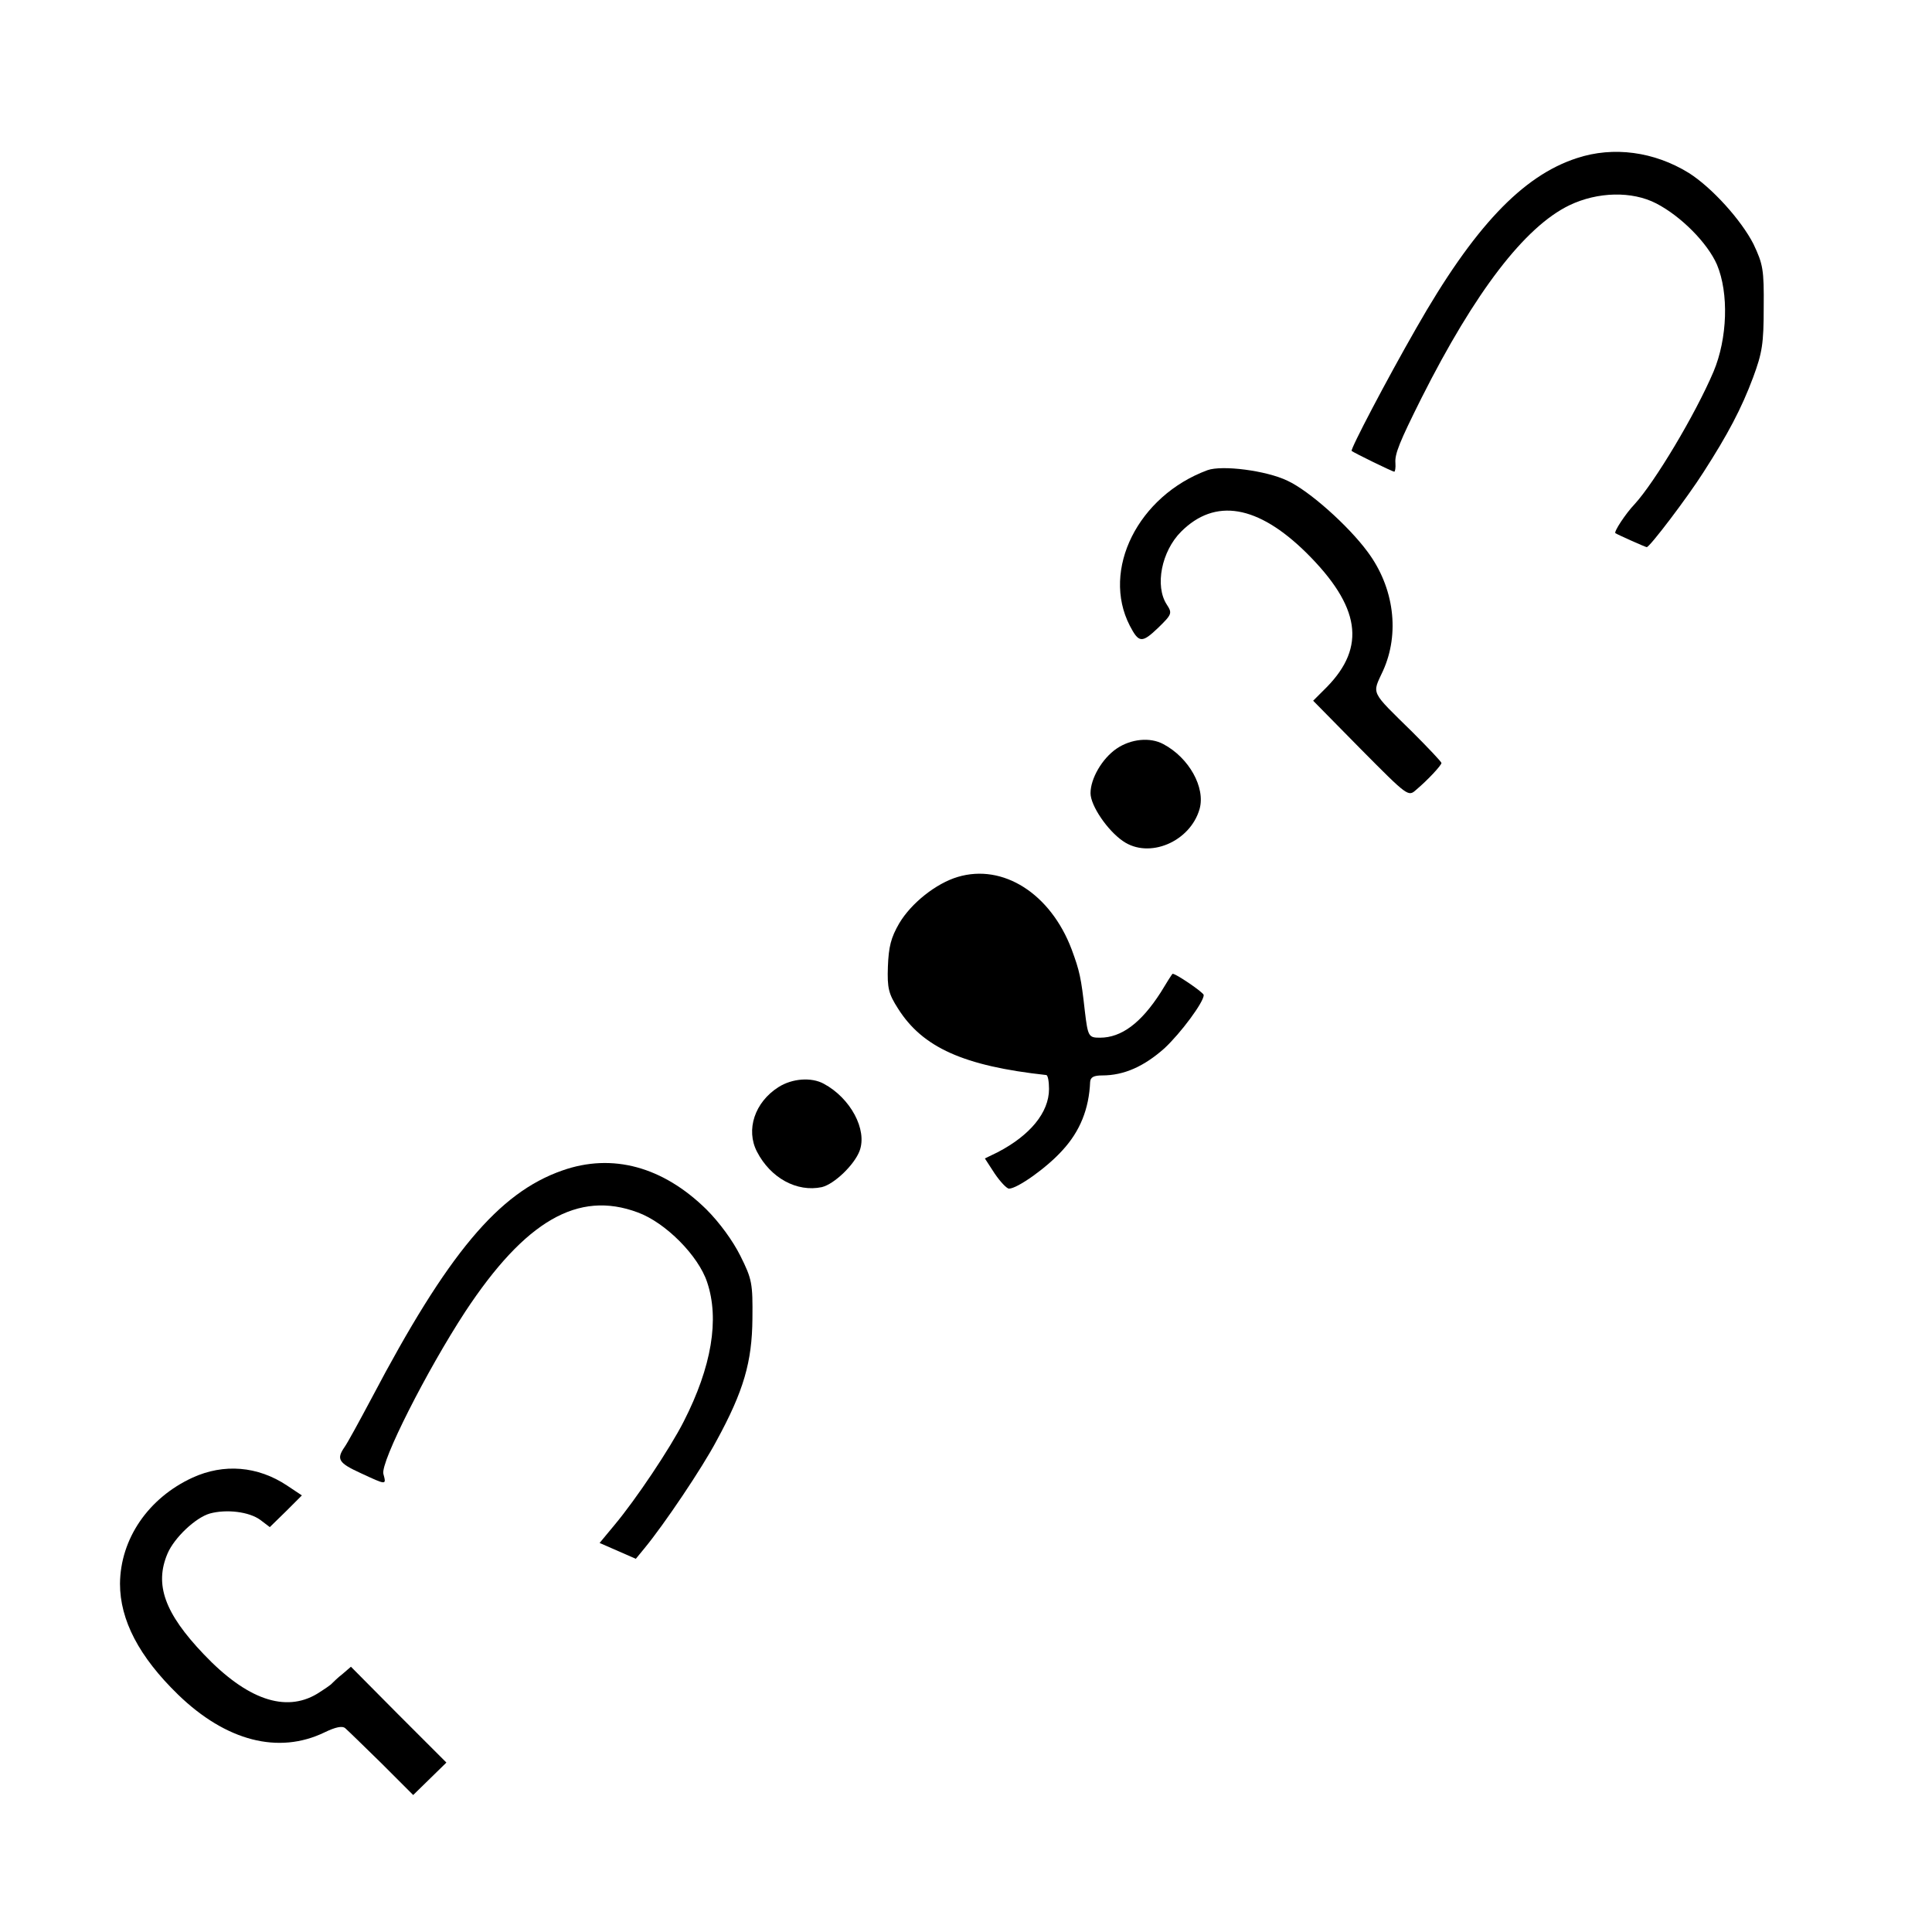
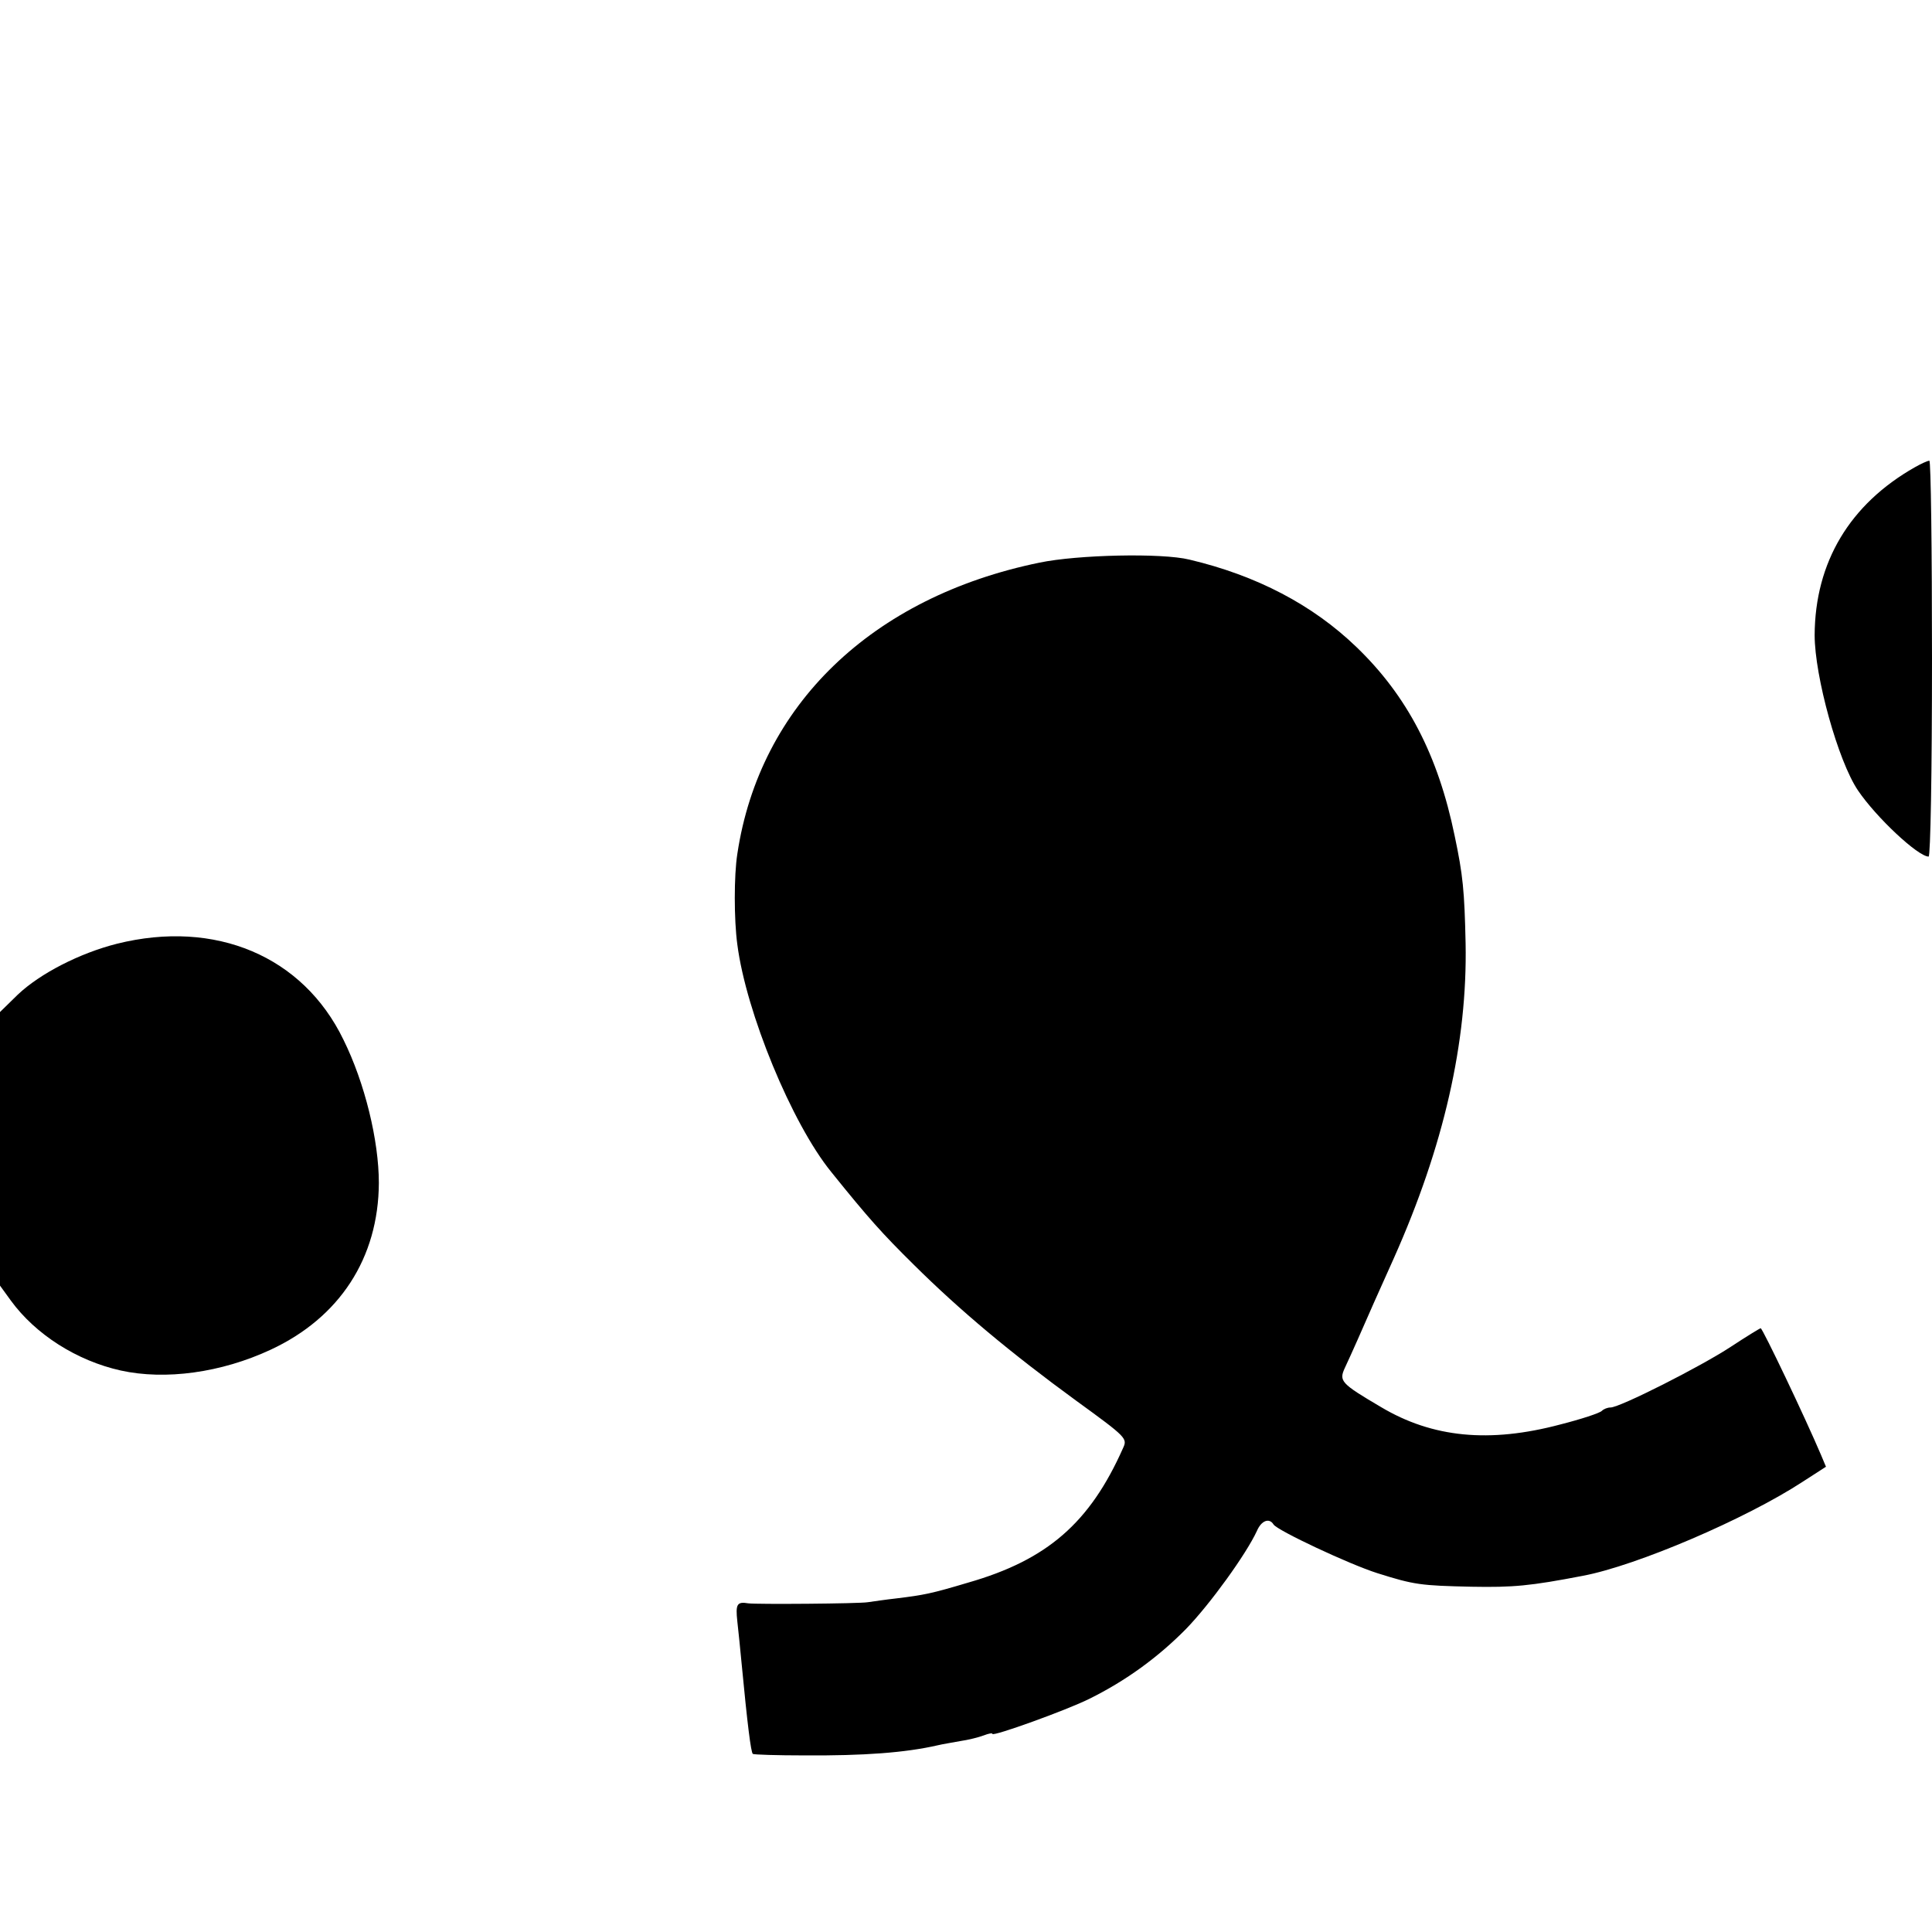
<svg xmlns="http://www.w3.org/2000/svg" version="1.0" width="512pt" height="512pt" viewBox="0 0 512 512" preserveAspectRatio="xMidYMid meet">
  <g transform="translate(0,512) scale(0.1,-0.1)" fill="#000000" stroke="none">
-     <path d="M4179 4701 c-145 -47 -274 -184 -426 -451 -78 -136 -175 -321 -171 -325 6 -5 108 -55 113 -55 2 0 4 10 3 23 -2 24 11 56 69 172 142 282 274 454 392 511 75 36 166 38 230 5 66 -34 136 -105 161 -162 32 -76 28 -196 -9 -284 -49 -115 -156 -293 -209 -351 -24 -25 -56 -74 -51 -77 8 -5 80 -37 83 -37 8 0 108 132 150 198 65 101 101 169 132 252 24 65 28 89 28 185 1 101 -2 115 -27 168 -32 63 -110 150 -172 189 -91 56 -199 71 -296 39z" />
-     <path d="M3200 3874 c-184 -68 -282 -264 -206 -412 24 -46 32 -47 75 -6 37 36 38 39 23 62 -32 49 -14 141 38 193 90 90 203 71 332 -56 143 -142 159 -249 54 -356 l-36 -36 126 -128 c125 -126 126 -127 147 -108 31 26 67 65 67 71 0 3 -35 40 -77 82 -113 111 -107 99 -78 162 45 99 30 221 -41 316 -51 69 -154 161 -212 188 -56 27 -173 42 -212 28z" />
-     <path d="M2959 3136 c-38 -26 -69 -79 -69 -118 0 -33 45 -99 86 -127 69 -48 178 -2 203 85 16 57 -28 136 -96 172 -35 19 -86 14 -124 -12z" />
-     <path d="M2538 2796 c-57 -17 -123 -69 -155 -123 -22 -38 -28 -62 -30 -115 -2 -57 2 -72 27 -111 65 -103 174 -152 393 -176 4 -1 7 -17 7 -37 0 -62 -50 -123 -137 -168 l-33 -16 26 -40 c15 -22 32 -40 38 -40 22 0 101 56 142 102 46 50 70 109 73 181 1 12 9 17 32 17 58 0 111 24 165 72 43 40 104 122 104 141 0 7 -80 61 -83 56 -2 -2 -16 -24 -31 -49 -52 -81 -104 -120 -161 -120 -30 0 -32 3 -40 70 -10 90 -14 107 -35 164 -56 148 -182 228 -302 192z" />
-     <path d="M2063 2239 c-63 -40 -87 -113 -57 -171 36 -70 106 -108 172 -94 33 8 86 59 100 96 21 56 -24 140 -95 178 -33 18 -84 14 -120 -9z" />
-     <path d="M1490 2018 c-169 -59 -304 -221 -505 -603 -32 -60 -64 -119 -72 -130 -22 -32 -16 -42 43 -69 69 -32 68 -32 60 -2 -8 31 115 274 217 430 159 241 299 322 457 263 74 -27 161 -115 184 -185 33 -98 12 -224 -62 -369 -36 -71 -127 -207 -184 -275 l-39 -47 48 -21 48 -21 23 28 c52 63 153 213 191 285 72 132 94 209 95 323 1 94 -1 105 -32 167 -20 40 -55 88 -90 123 -115 113 -249 150 -382 103z" />
-     <path d="M510 1204 c-117 -54 -191 -162 -192 -281 0 -96 50 -193 154 -294 127 -123 266 -159 388 -100 29 14 47 18 55 11 7 -6 50 -48 96 -93 l84 -84 44 43 44 43 -127 127 -126 127 -22 -19 c-13 -10 -25 -22 -28 -25 -3 -4 -21 -16 -40 -28 -84 -50 -186 -15 -300 105 -104 109 -131 185 -96 267 18 42 74 95 112 106 44 12 104 5 134 -17 l25 -19 43 42 42 42 -39 26 c-78 52 -168 59 -251 21z" />
+     <path d="M5075 3882 c-173 -98 -265 -252 -266 -445 0 -109 62 -334 115 -412 48 -71 159 -175 187 -175 5 0 9 221 9 525 0 289 -3 525 -7 524 -5 0 -22 -8 -38 -17z" />
+     <path d="M2755 3629 c-444 -91 -742 -378 -801 -772 -9 -57 -9 -174 0 -240 23 -179 144 -474 249 -603 99 -123 135 -163 218 -245 123 -122 257 -234 431 -361 135 -98 136 -100 124 -126 -88 -198 -201 -296 -410 -356 -97 -29 -117 -33 -191 -42 -27 -3 -61 -8 -75 -10 -22 -4 -297 -6 -317 -3 -30 5 -34 -2 -29 -48 3 -27 8 -75 11 -108 16 -168 25 -238 30 -243 2 -2 64 -4 137 -4 157 -1 267 7 354 27 12 3 38 7 59 11 21 3 49 10 62 15 13 5 23 7 23 4 0 -8 197 63 257 93 97 48 182 110 256 185 64 66 160 199 188 260 12 28 33 35 44 17 10 -16 202 -106 275 -129 98 -31 115 -33 250 -36 110 -2 155 2 295 29 143 27 432 151 582 249 l62 40 -13 31 c-42 99 -155 336 -160 336 -2 0 -38 -22 -79 -49 -79 -52 -294 -161 -319 -161 -8 0 -18 -4 -23 -9 -6 -6 -55 -22 -110 -36 -188 -50 -339 -35 -475 46 -107 63 -112 69 -96 104 8 17 23 50 34 75 36 82 50 114 96 216 132 296 195 572 190 834 -3 139 -7 181 -29 285 -44 214 -126 371 -260 500 -116 112 -265 190 -443 232 -73 18 -296 13 -397 -8z" />
+     <path d="M310 2619 c-99 -25 -204 -79 -263 -135 l-47 -46 0 -362 0 -363 29 -40 c65 -89 174 -159 291 -185 118 -26 266 -6 397 55 183 85 286 243 287 442 0 112 -37 265 -94 380 -107 221 -339 319 -600 254z" />
  </g>
</svg>
